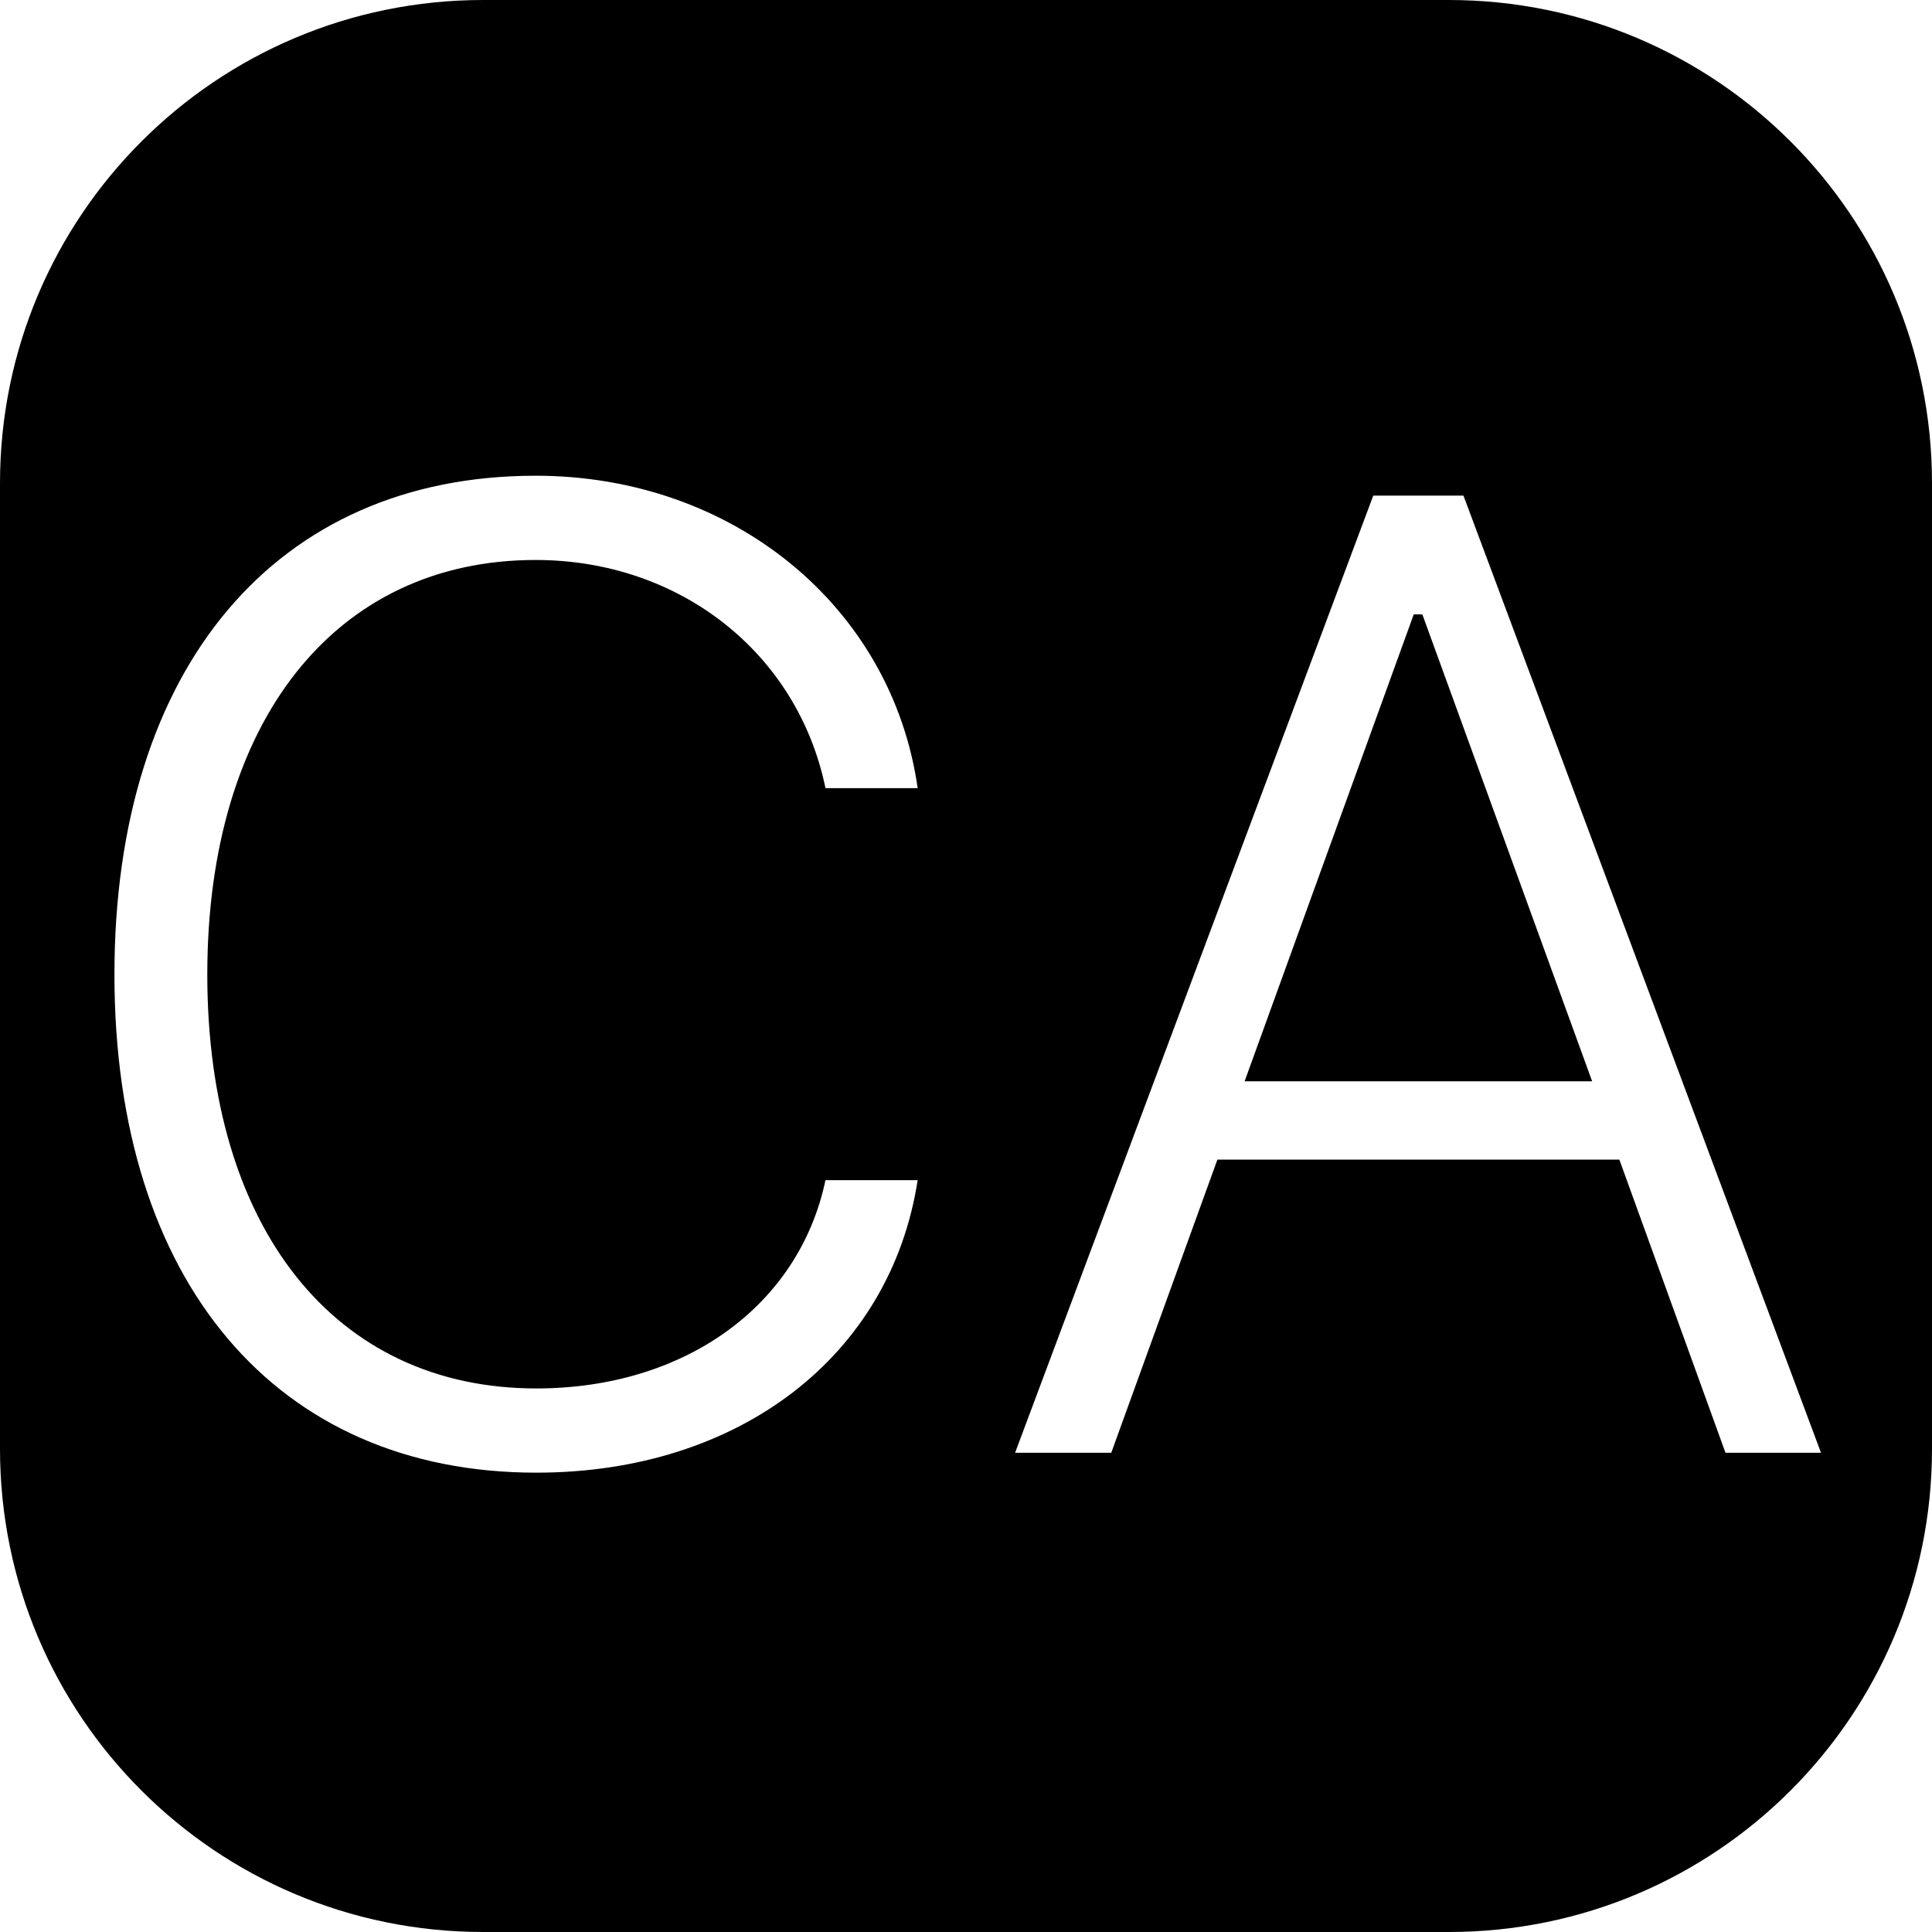
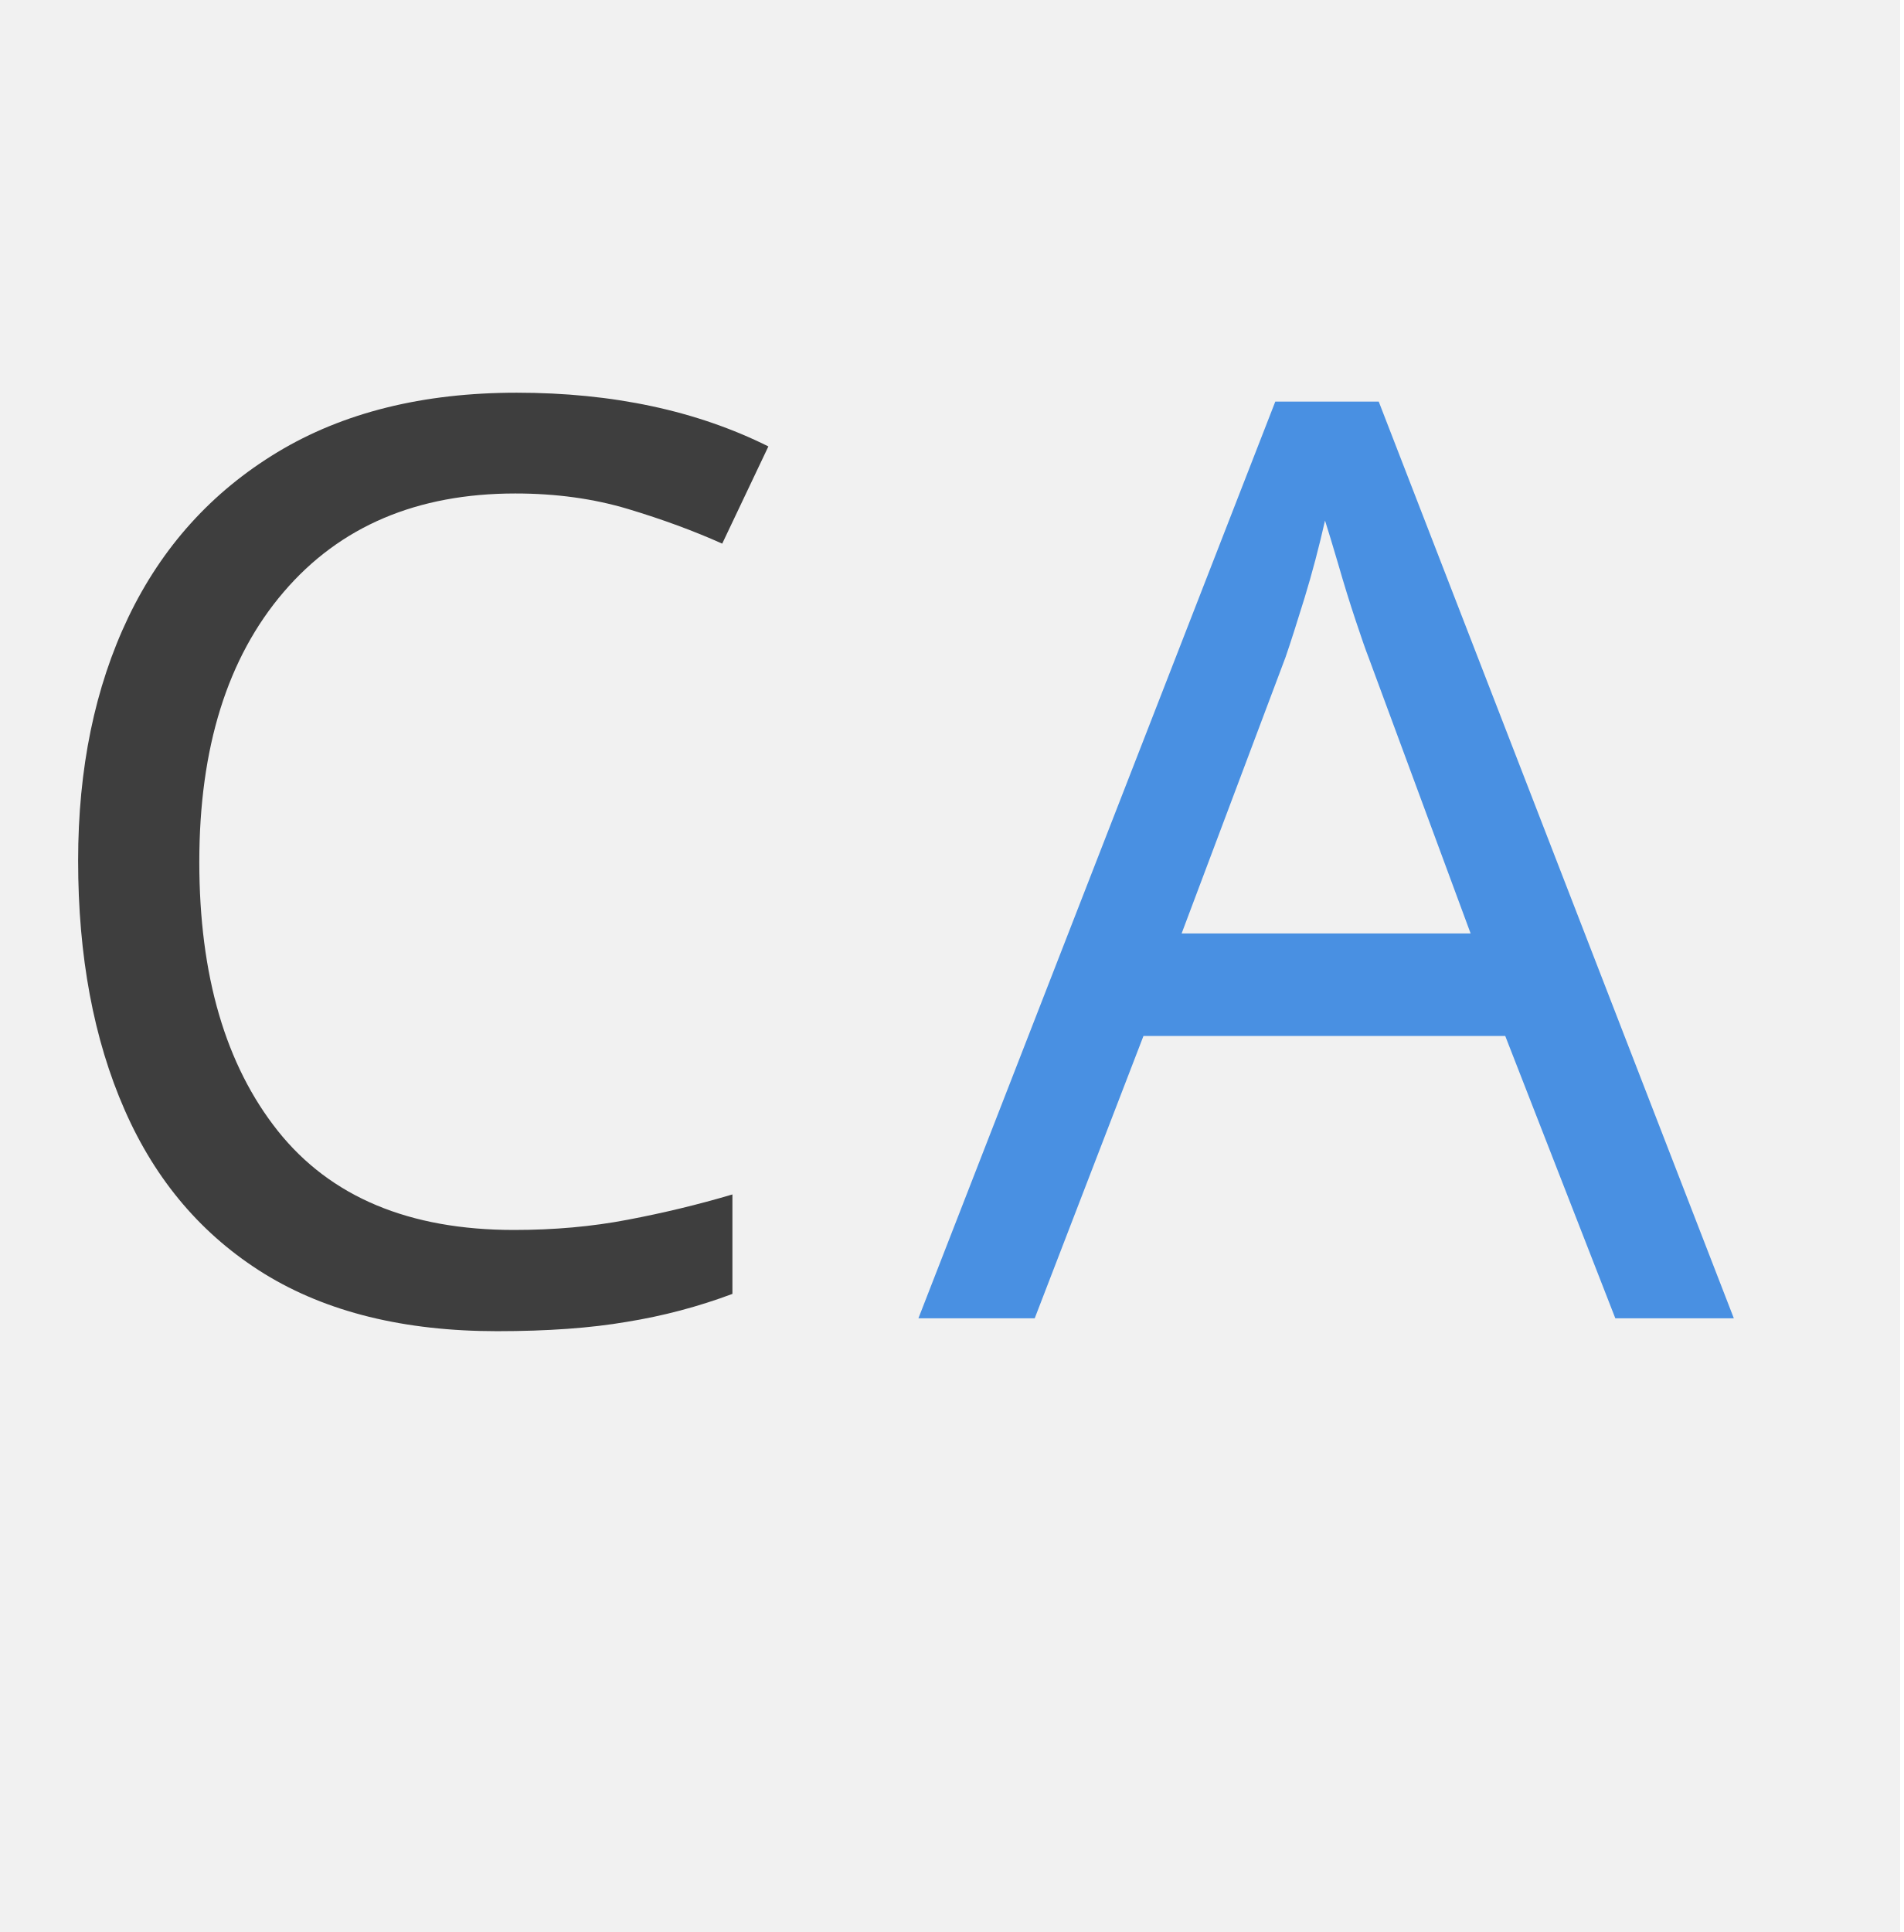
- <svg xmlns="http://www.w3.org/2000/svg" width="64px" height="64px" viewBox="0 0 64 64" version="1.1">
+ <svg xmlns="http://www.w3.org/2000/svg" width="67px" height="68px" viewBox="0 0 67 68" version="1.1">
  <defs />
  <g id="Logo" stroke="none" stroke-width="1" fill="none" fill-rule="evenodd">
-     <g id="Safari-Pinned-Icon" transform="translate(0, -1)" fill="#000000">
-       <g id="Group" transform="translate(0, 0.125)">
-         <path d="M0,16.88 C0,8.041 7.155,0.875 16.005,0.875 L47.995,0.875 C56.834,0.875 64,8.03 64,16.88 L64,48.87 C64,57.709 56.845,64.875 47.995,64.875 L16.005,64.875 C7.166,64.875 0,57.72 0,48.87 L0,16.88 Z M57.159,49 L60.323,49 L48.479,17.293 L45.491,17.293 L33.626,49 L36.812,49 L40.328,39.288 L53.643,39.288 L57.159,49 Z M46.832,21.227 L47.117,21.227 L52.742,36.695 L41.229,36.695 L46.832,21.227 Z M17.765,49.659 C24.489,49.659 29.499,45.792 30.399,39.969 L27.345,39.969 C26.466,44.144 22.665,46.869 17.765,46.869 C11.085,46.869 6.867,41.551 6.867,33.158 C6.867,24.764 11.107,19.425 17.743,19.425 C22.511,19.425 26.422,22.501 27.345,26.983 L30.399,26.983 C29.542,20.963 24.269,16.634 17.743,16.634 C9.152,16.634 3.791,22.984 3.791,33.158 C3.791,43.331 9.152,49.659 17.765,49.659 Z" id="Rectangle-1" />
+     <g id="Medium-Publication-Icon-Copy">
+       <rect id="Rectangle-1" fill="#F1F1F1" x="0" y="0" width="66.885" height="68" />
+       <g id="Group" transform="translate(0, 3.4)" font-size="45" font-family="SFUIText-Light, SF UI Text" font-weight="300">
+         <text id="A" fill="#4990E2">
+           <tspan x="32.328" y="43">A</tspan>
+         </text>
+         <text id="C" fill="#3E3E3E">
+           <tspan x="0" y="43">C</tspan>
+         </text>
      </g>
    </g>
  </g>
</svg>
